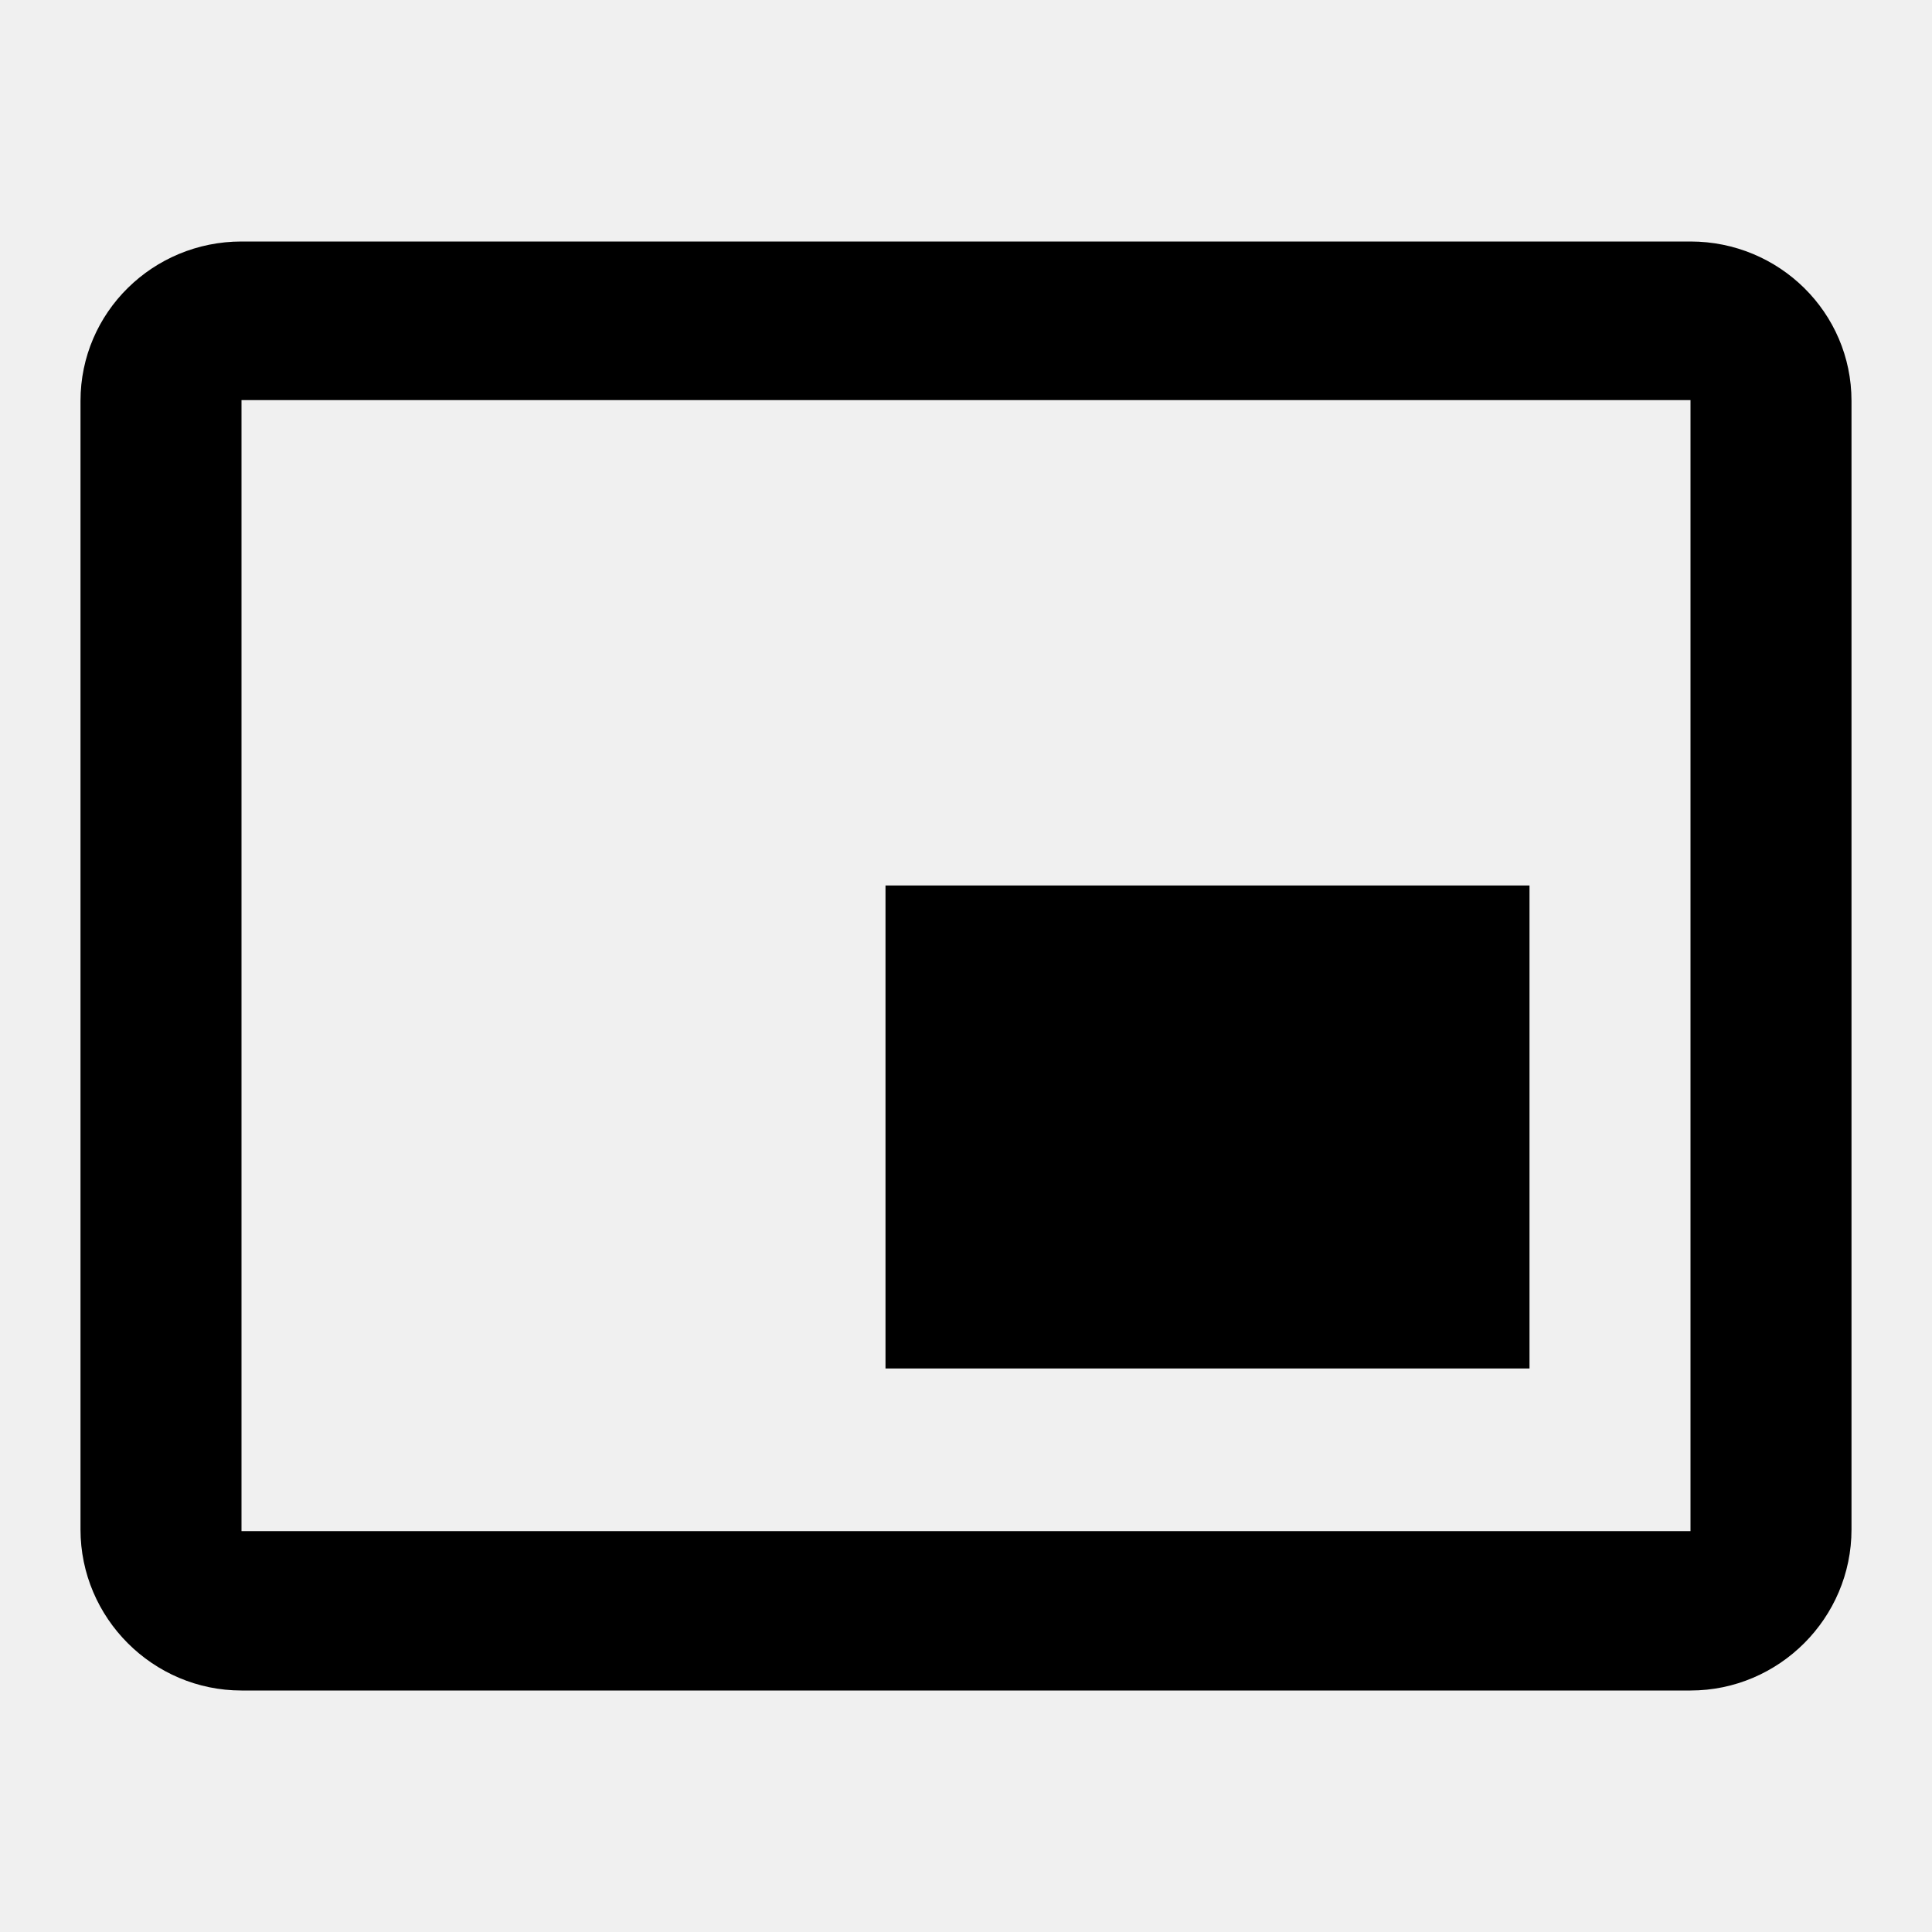
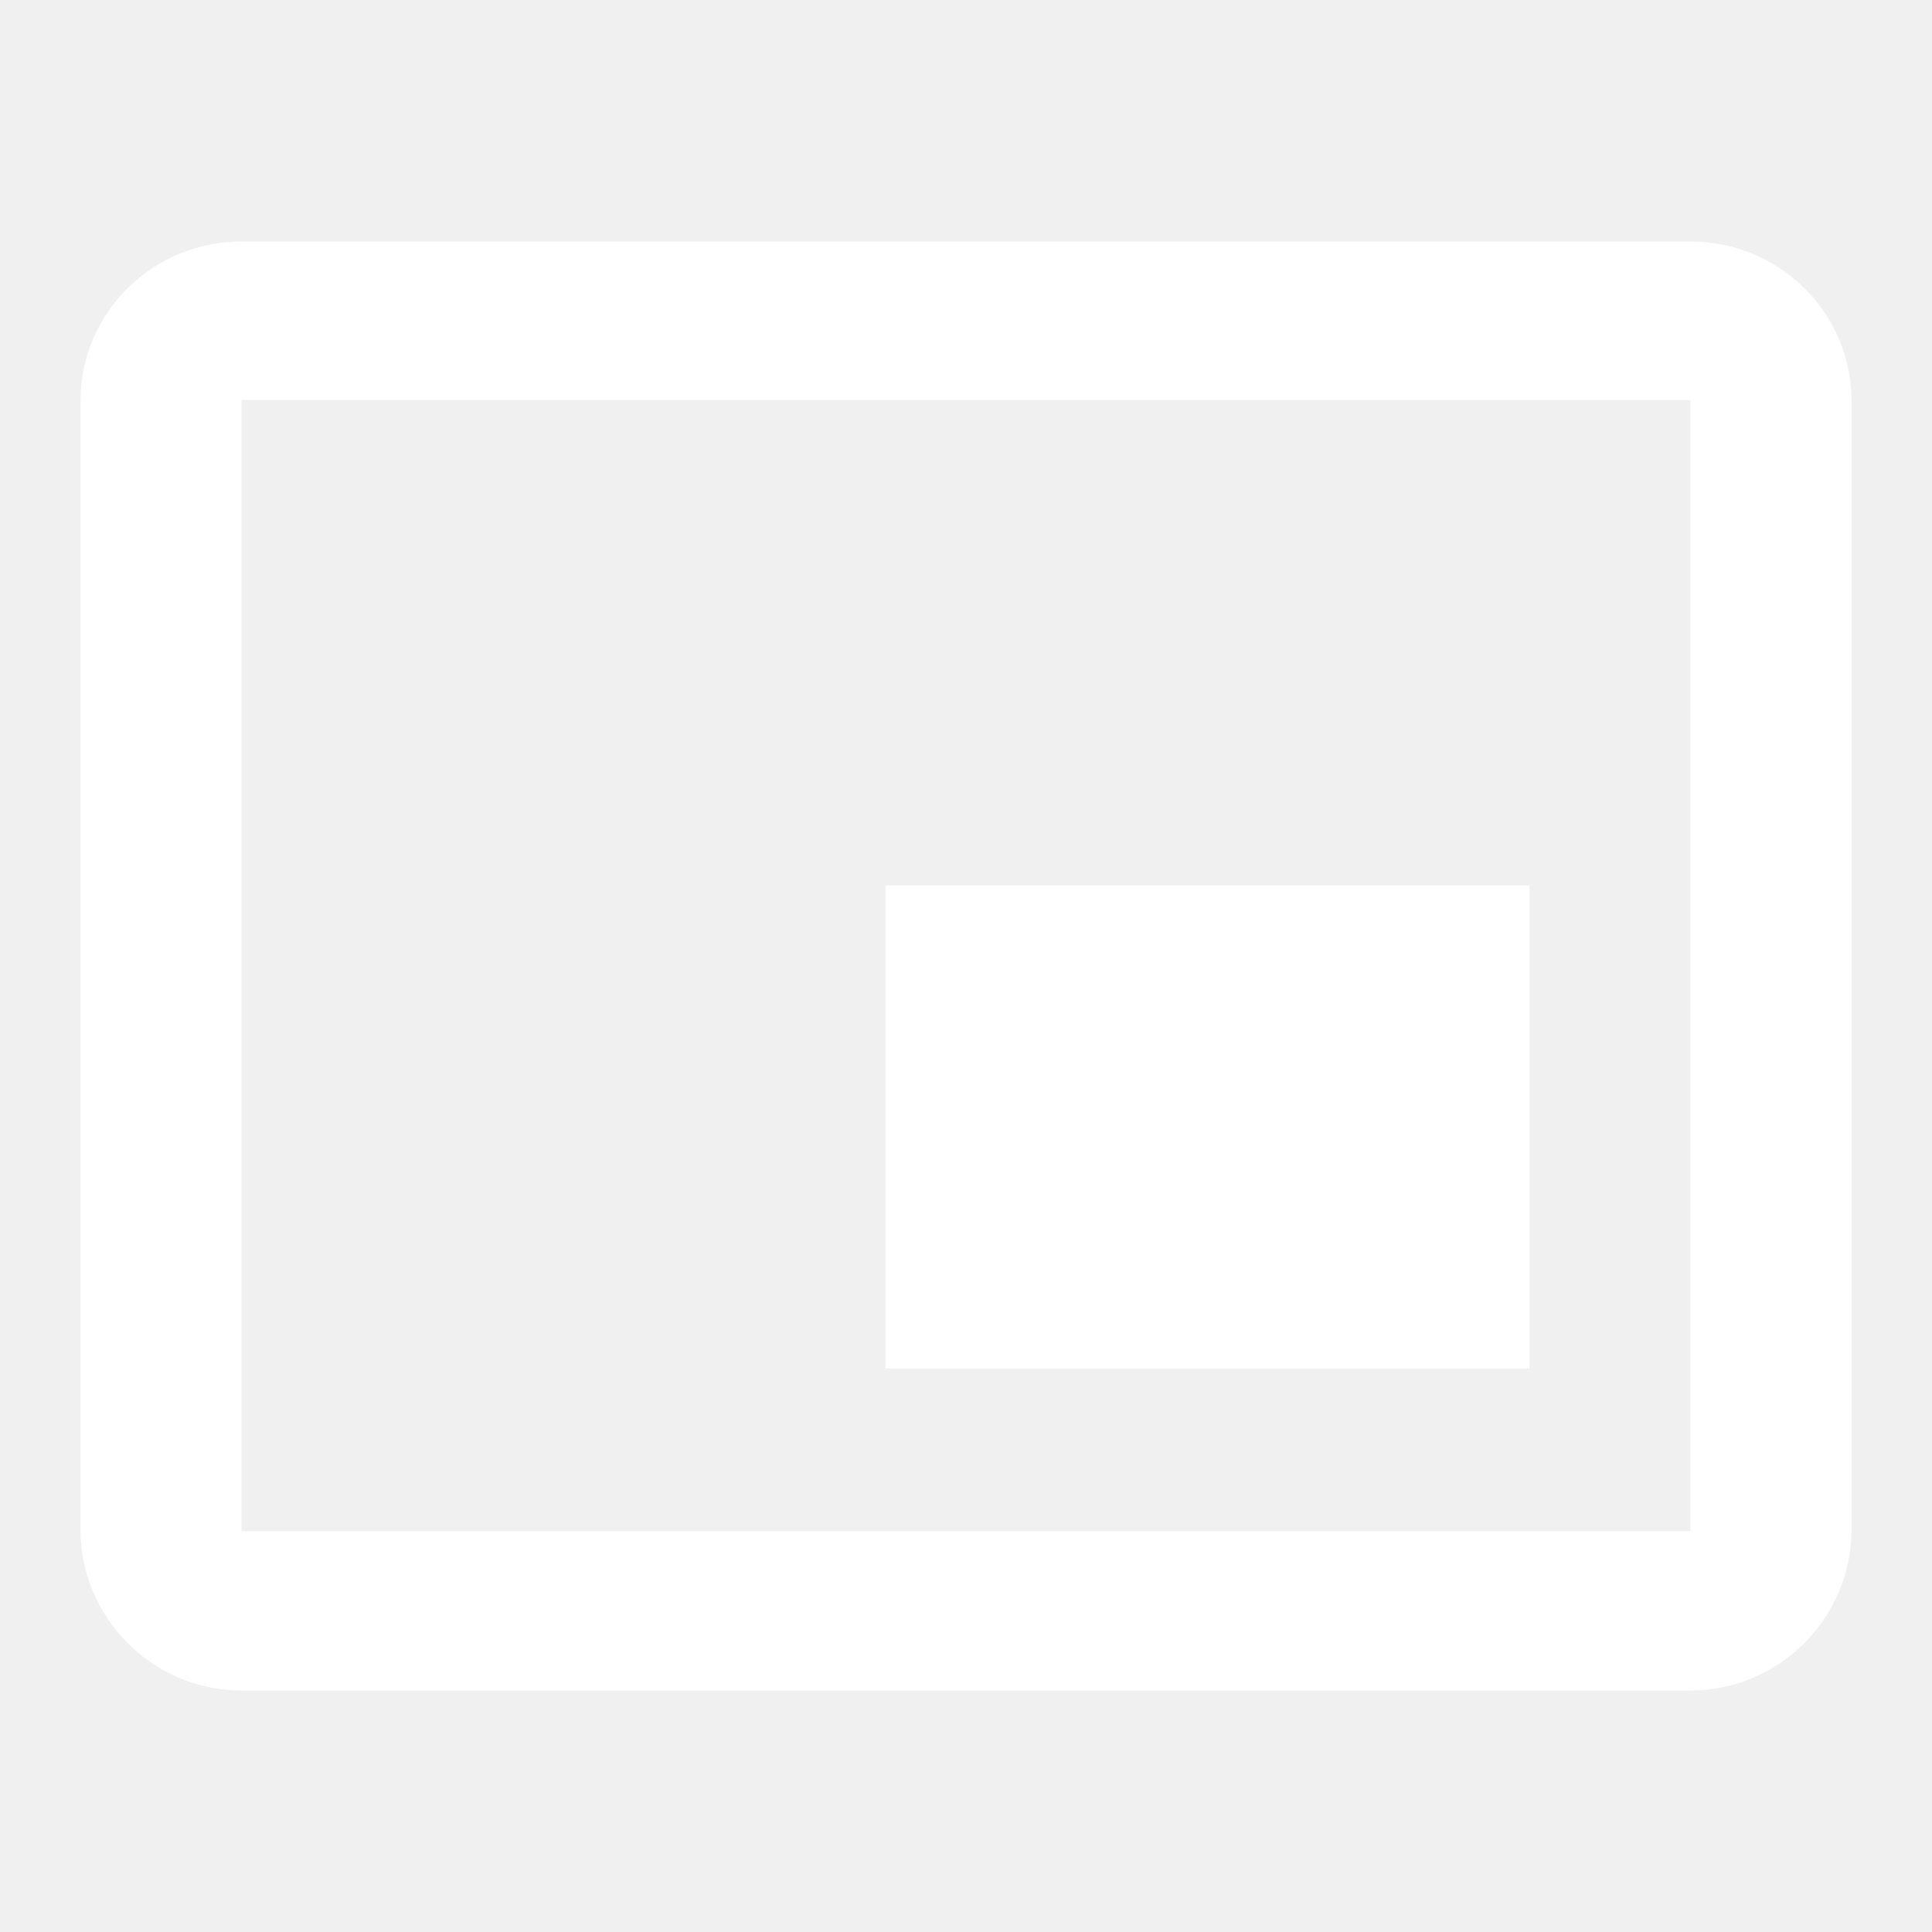
- <svg xmlns="http://www.w3.org/2000/svg" width="24" height="24" viewBox="0 0 24 24">
+ <svg xmlns="http://www.w3.org/2000/svg" width="24" height="24" viewBox="0 0 24 24" fill="#ffffff">
  <path d="M19 11h-8v6h8v-6zm4 8V4.98C23 3.88 22.1 3 21 3H3c-1.1 0-2 .88-2 1.98V19c0 1.1.9 2 2 2h18c1.1 0 2-.9 2-2zm-2 .02H3V4.97h18v14.05z" />
  <path fill="none" d="M0 0h24v24H0V0z" />
</svg>
